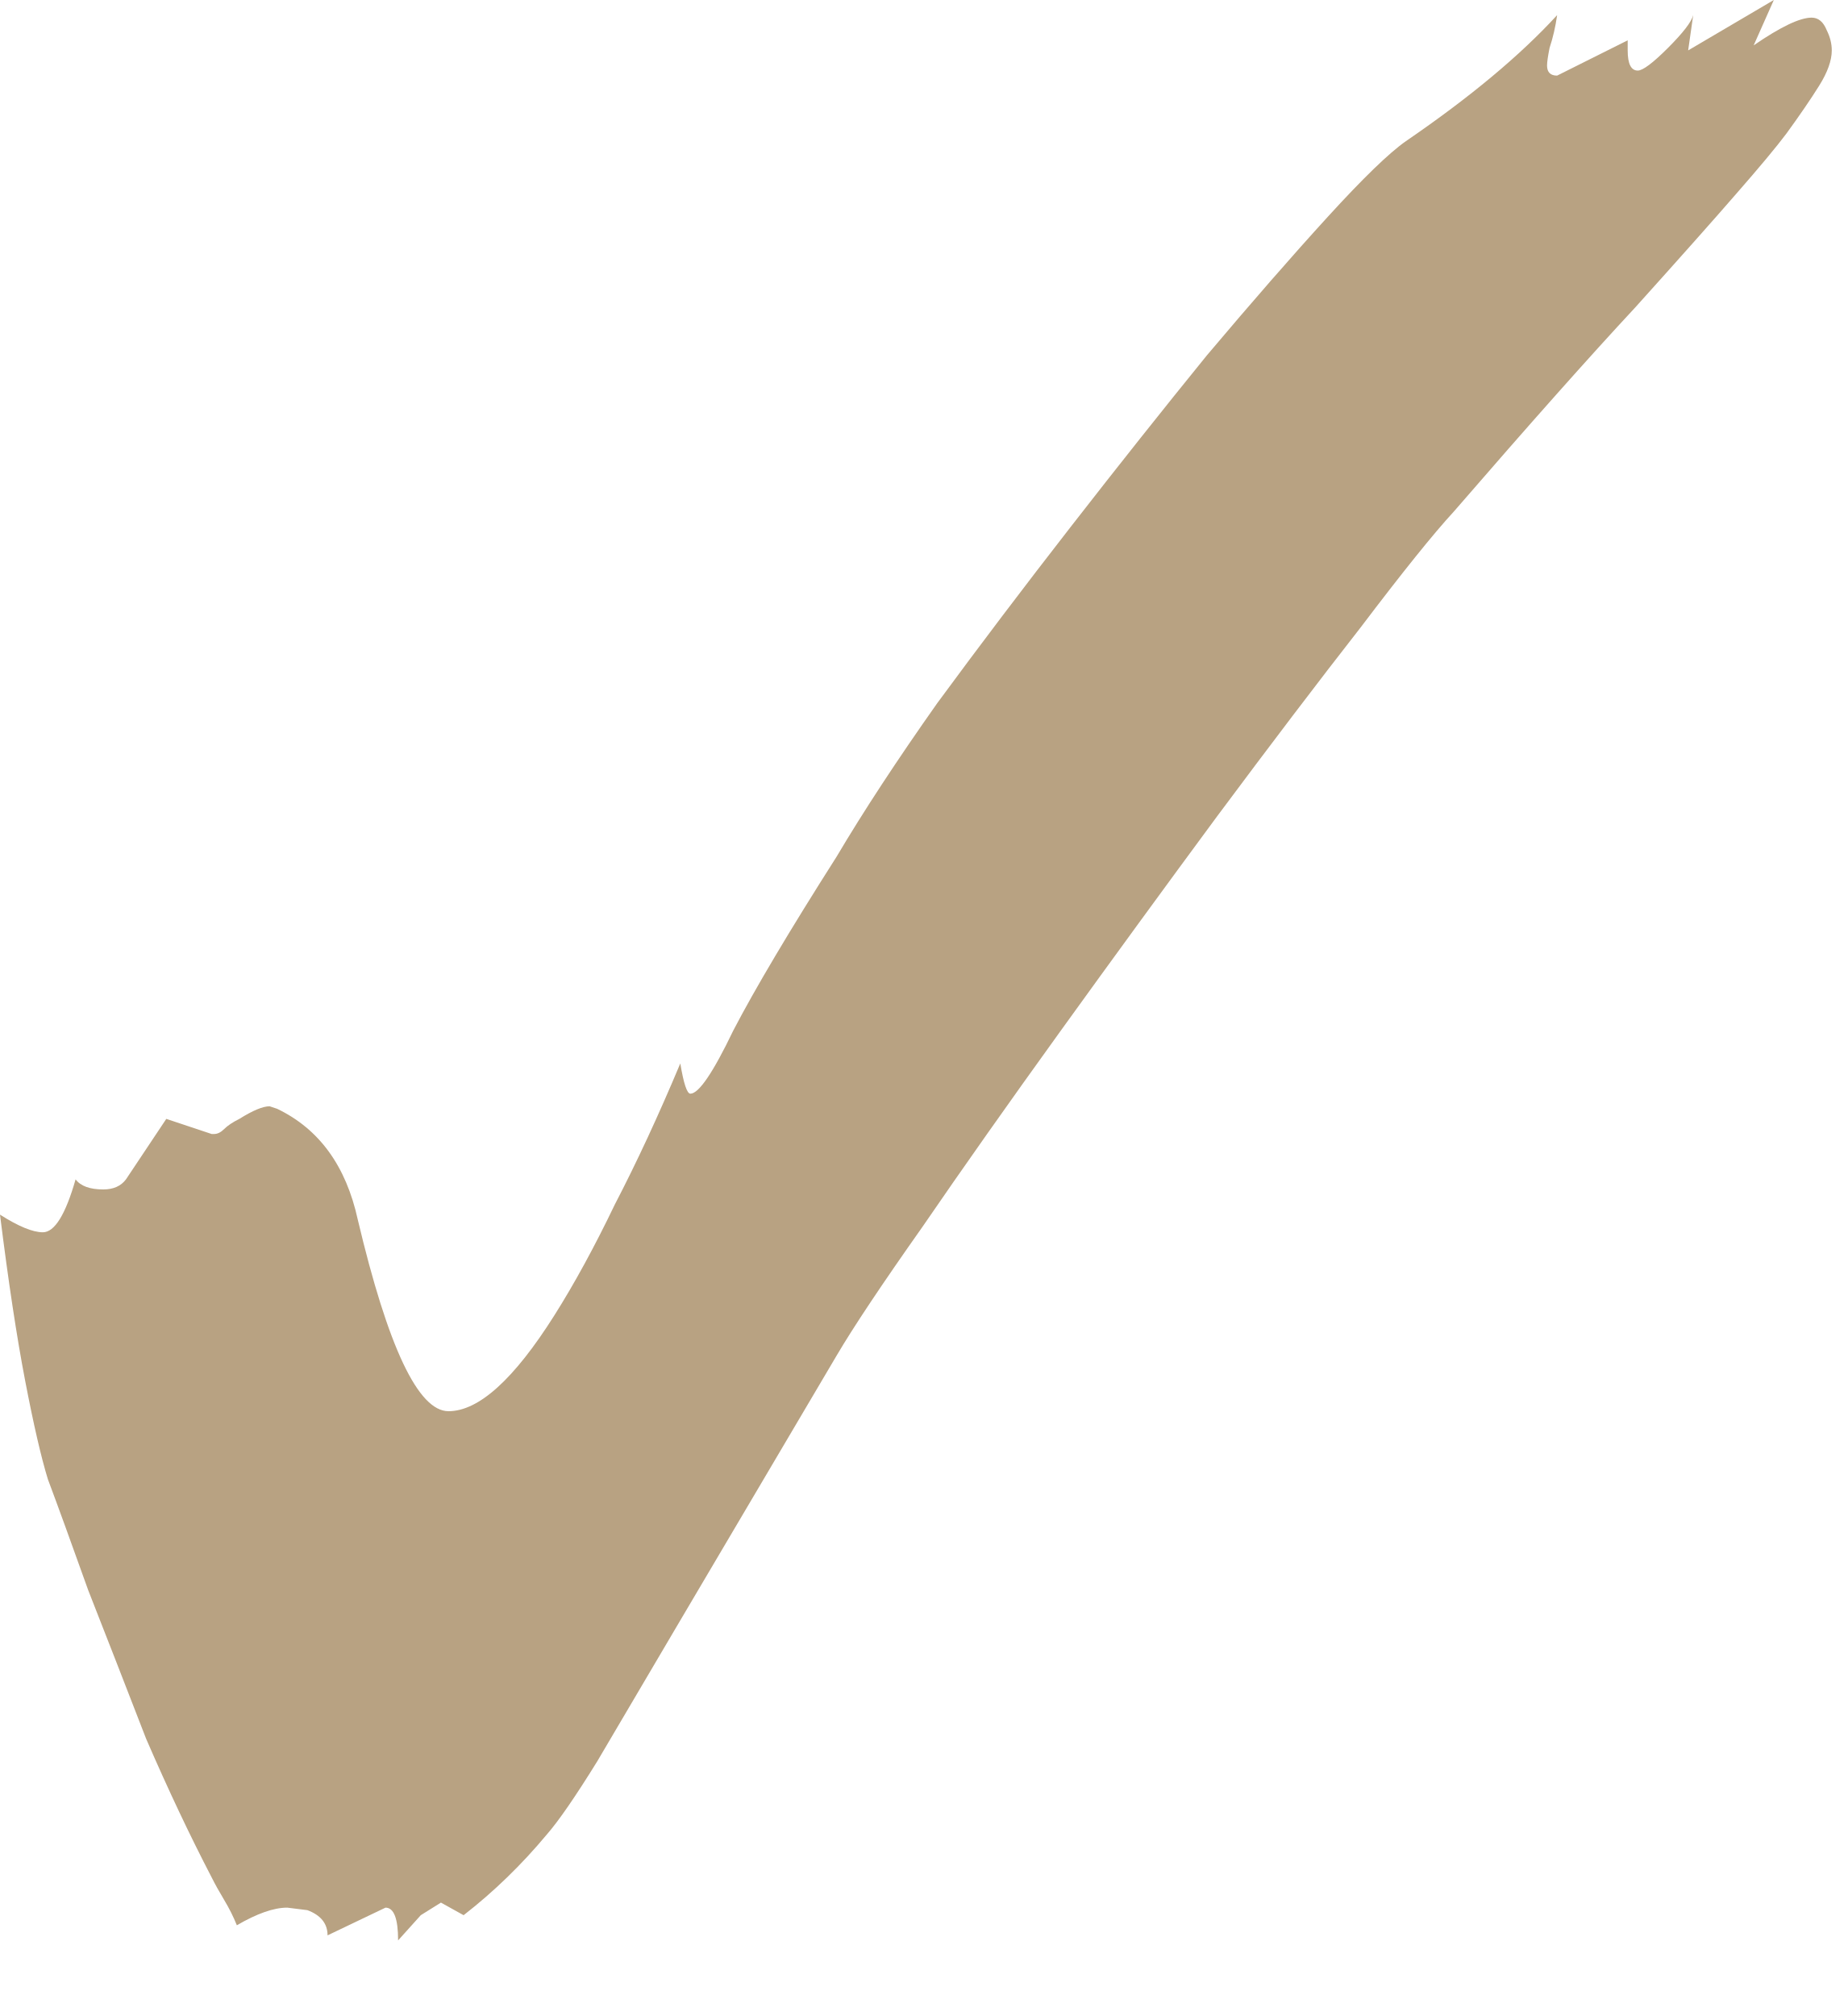
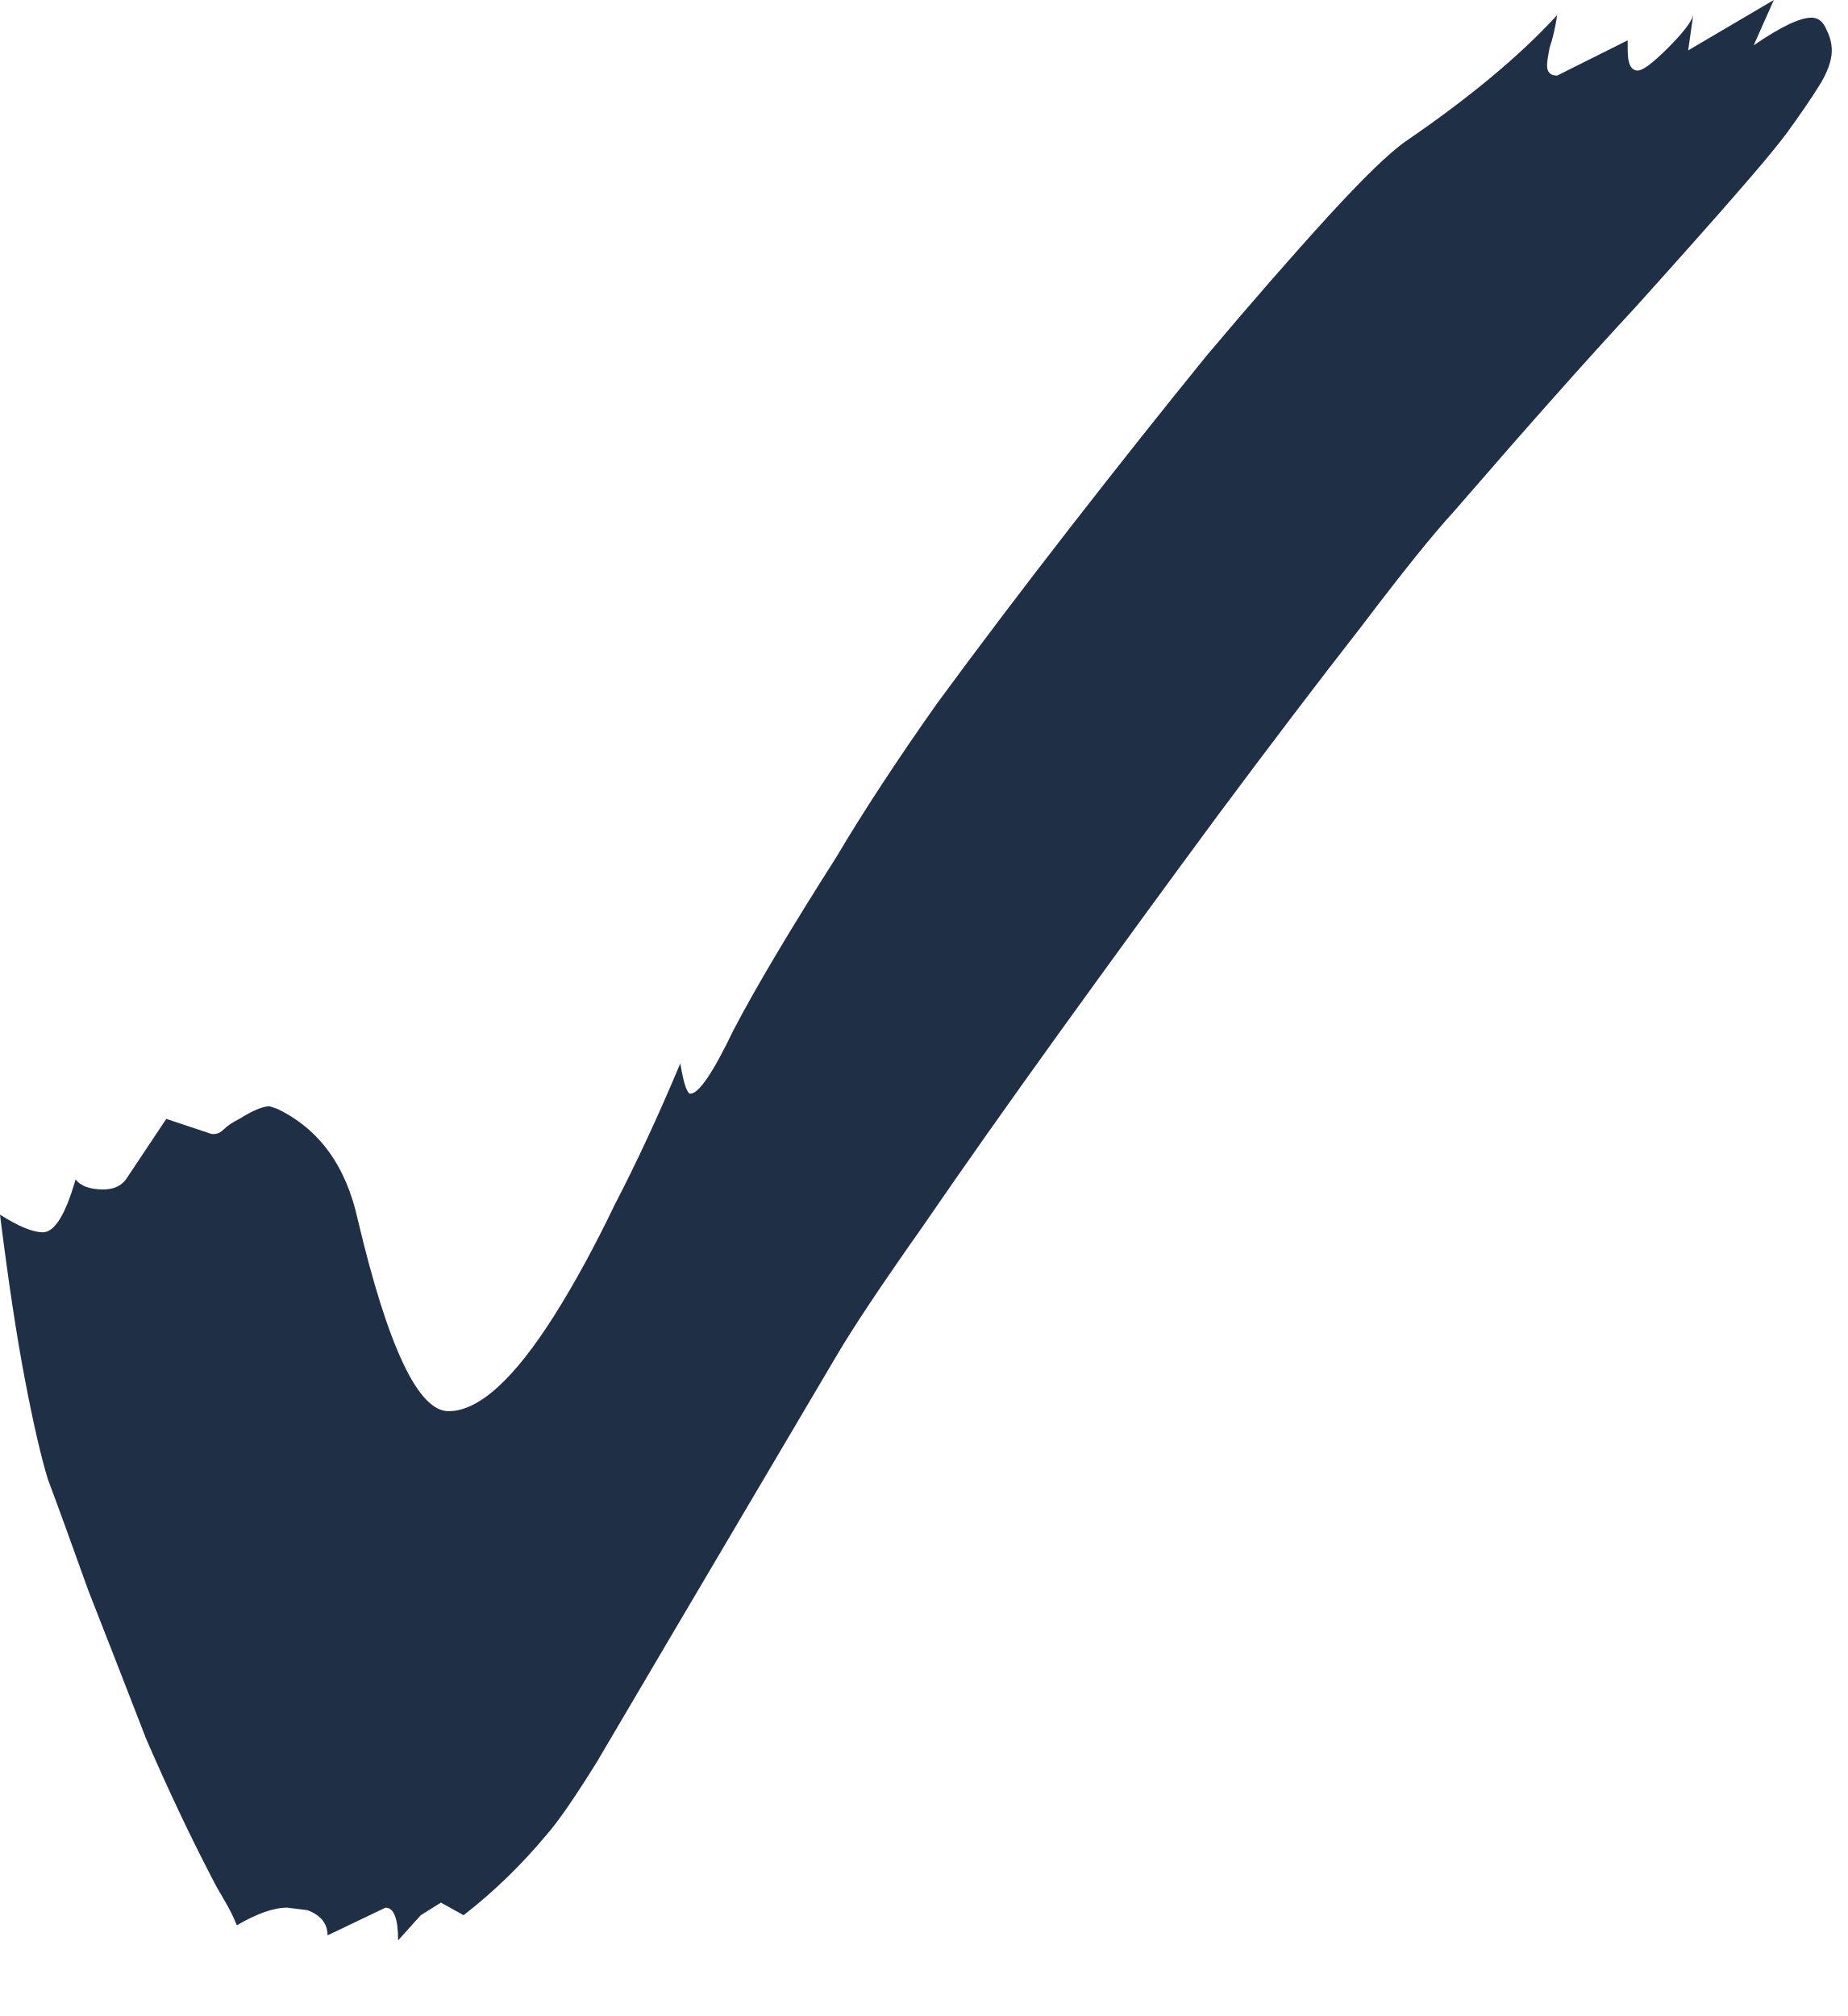
<svg xmlns="http://www.w3.org/2000/svg" width="11" height="12" viewBox="0 0 11 12" fill="none">
-   <path d="M2.37 11.55C2.37 11.42 2.345 11.355 2.295 11.355L1.95 11.52C1.95 11.45 1.91 11.4 1.83 11.37L1.71 11.355C1.63 11.355 1.53 11.39 1.41 11.46C1.39 11.41 1.365 11.36 1.335 11.31C1.305 11.26 1.28 11.215 1.26 11.175C1.13 10.925 1 10.65 0.87 10.35C0.75 10.04 0.635 9.745 0.525 9.465C0.425 9.185 0.345 8.965 0.285 8.805C0.245 8.675 0.2 8.48 0.15 8.22C0.1 7.96 0.05 7.63 0 7.23C0.11 7.3 0.195 7.335 0.255 7.335C0.325 7.335 0.39 7.23 0.45 7.02C0.48 7.06 0.535 7.08 0.615 7.08C0.675 7.08 0.72 7.06 0.75 7.02L0.99 6.66L1.26 6.75H1.275C1.295 6.75 1.315 6.74 1.335 6.72C1.355 6.7 1.385 6.68 1.425 6.66C1.505 6.61 1.565 6.585 1.605 6.585L1.65 6.6C1.9 6.72 2.06 6.94 2.13 7.26C2.31 8.02 2.49 8.4 2.67 8.4C2.85 8.4 3.06 8.21 3.3 7.83C3.42 7.64 3.54 7.42 3.66 7.17C3.79 6.92 3.92 6.64 4.05 6.33C4.07 6.45 4.09 6.51 4.11 6.51C4.16 6.51 4.245 6.385 4.365 6.135C4.495 5.885 4.7 5.54 4.98 5.1C5.14 4.83 5.34 4.525 5.58 4.185C5.83 3.845 6.095 3.495 6.375 3.135C6.655 2.775 6.925 2.435 7.185 2.115C7.455 1.795 7.695 1.52 7.905 1.29C8.115 1.06 8.27 0.91 8.37 0.84C8.75 0.58 9.05 0.33 9.27 0.09C9.26 0.16 9.245 0.225 9.225 0.285C9.215 0.335 9.21 0.37 9.21 0.39C9.21 0.43 9.23 0.45 9.27 0.45L9.69 0.24V0.3C9.69 0.38 9.71 0.42 9.75 0.42C9.78 0.42 9.84 0.375 9.93 0.285C10.02 0.195 10.07 0.13 10.08 0.09L10.05 0.3L10.56 -0L10.44 0.27C10.6 0.16 10.715 0.105 10.785 0.105C10.825 0.105 10.855 0.13 10.875 0.18C10.895 0.22 10.905 0.26 10.905 0.3C10.905 0.36 10.88 0.43 10.83 0.51C10.78 0.59 10.715 0.685 10.635 0.795C10.575 0.875 10.475 0.995 10.335 1.155C10.205 1.305 10.005 1.53 9.735 1.83C9.465 2.12 9.105 2.525 8.655 3.045C8.535 3.175 8.35 3.405 8.1 3.735C7.85 4.055 7.565 4.43 7.245 4.86C6.935 5.28 6.625 5.705 6.315 6.135C6.005 6.565 5.73 6.955 5.49 7.305C5.25 7.645 5.08 7.9 4.98 8.07L4.05 9.645C3.85 9.985 3.685 10.265 3.555 10.485C3.425 10.695 3.325 10.84 3.255 10.92C3.105 11.1 2.94 11.26 2.76 11.4L2.625 11.325L2.505 11.4L2.37 11.55Z" fill="#B8A282" />
+   <path d="M2.37 11.55C2.37 11.42 2.345 11.355 2.295 11.355L1.95 11.52C1.95 11.45 1.91 11.4 1.83 11.37L1.71 11.355C1.63 11.355 1.53 11.39 1.41 11.46C1.39 11.41 1.365 11.36 1.335 11.31C1.305 11.26 1.28 11.215 1.26 11.175C1.13 10.925 1 10.65 0.87 10.35C0.75 10.04 0.635 9.745 0.525 9.465C0.425 9.185 0.345 8.965 0.285 8.805C0.245 8.675 0.2 8.48 0.15 8.22C0.1 7.96 0.05 7.63 0 7.23C0.11 7.3 0.195 7.335 0.255 7.335C0.325 7.335 0.39 7.23 0.45 7.02C0.48 7.06 0.535 7.08 0.615 7.08C0.675 7.08 0.72 7.06 0.75 7.02L0.99 6.66L1.26 6.75H1.275C1.295 6.75 1.315 6.74 1.335 6.72C1.355 6.7 1.385 6.68 1.425 6.66C1.505 6.61 1.565 6.585 1.605 6.585L1.65 6.6C1.9 6.72 2.06 6.94 2.13 7.26C2.31 8.02 2.49 8.4 2.67 8.4C2.85 8.4 3.06 8.21 3.3 7.83C3.42 7.64 3.54 7.42 3.66 7.17C3.79 6.92 3.92 6.64 4.05 6.33C4.07 6.45 4.09 6.51 4.11 6.51C4.16 6.51 4.245 6.385 4.365 6.135C4.495 5.885 4.7 5.54 4.98 5.1C5.14 4.83 5.34 4.525 5.58 4.185C5.83 3.845 6.095 3.495 6.375 3.135C6.655 2.775 6.925 2.435 7.185 2.115C7.455 1.795 7.695 1.52 7.905 1.29C8.115 1.06 8.27 0.91 8.37 0.84C8.75 0.58 9.05 0.33 9.27 0.09C9.26 0.16 9.245 0.225 9.225 0.285C9.215 0.335 9.21 0.37 9.21 0.39C9.21 0.43 9.23 0.45 9.27 0.45L9.69 0.24V0.3C9.69 0.38 9.71 0.42 9.75 0.42C9.78 0.42 9.84 0.375 9.93 0.285C10.02 0.195 10.07 0.13 10.08 0.09L10.05 0.3L10.56 -0L10.44 0.27C10.6 0.16 10.715 0.105 10.785 0.105C10.825 0.105 10.855 0.13 10.875 0.18C10.895 0.22 10.905 0.26 10.905 0.3C10.905 0.36 10.88 0.43 10.83 0.51C10.78 0.59 10.715 0.685 10.635 0.795C10.575 0.875 10.475 0.995 10.335 1.155C10.205 1.305 10.005 1.53 9.735 1.83C9.465 2.12 9.105 2.525 8.655 3.045C8.535 3.175 8.35 3.405 8.1 3.735C7.85 4.055 7.565 4.43 7.245 4.86C6.935 5.28 6.625 5.705 6.315 6.135C6.005 6.565 5.73 6.955 5.49 7.305C5.25 7.645 5.08 7.9 4.98 8.07L4.05 9.645C3.85 9.985 3.685 10.265 3.555 10.485C3.425 10.695 3.325 10.84 3.255 10.92C3.105 11.1 2.94 11.26 2.76 11.4L2.625 11.325L2.505 11.4L2.37 11.55Z" fill="#1F2F46" />
</svg>
